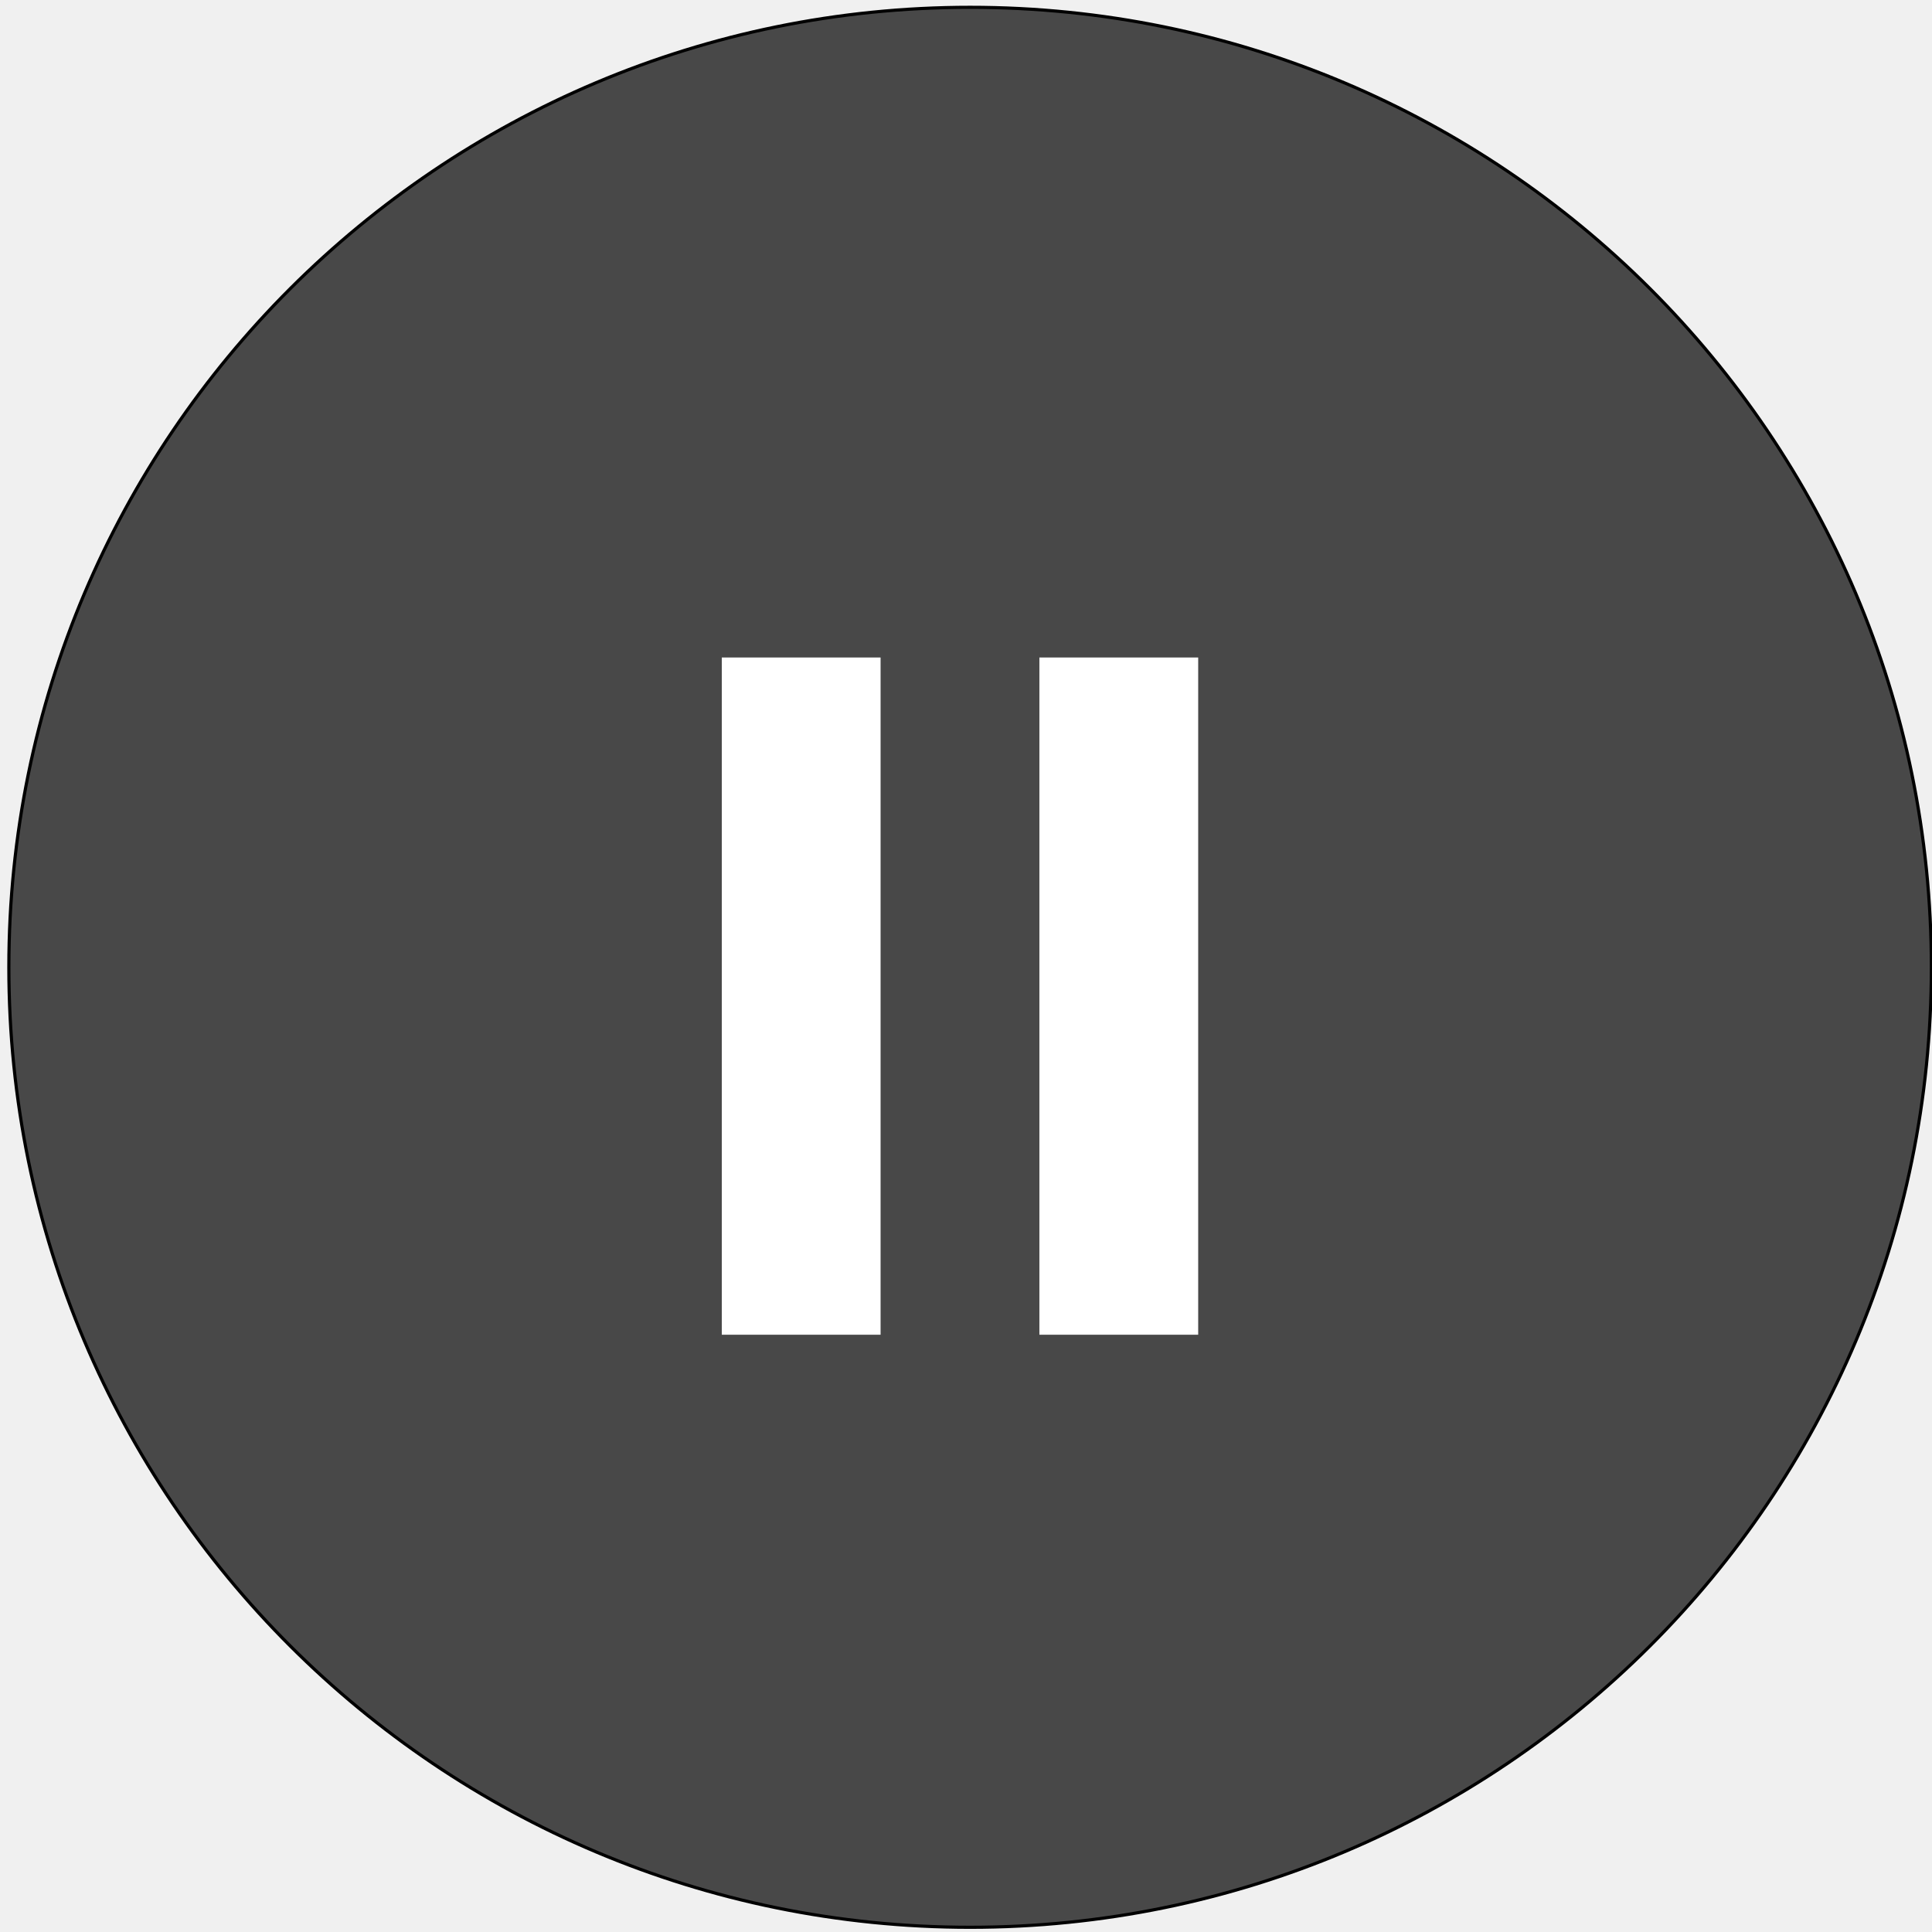
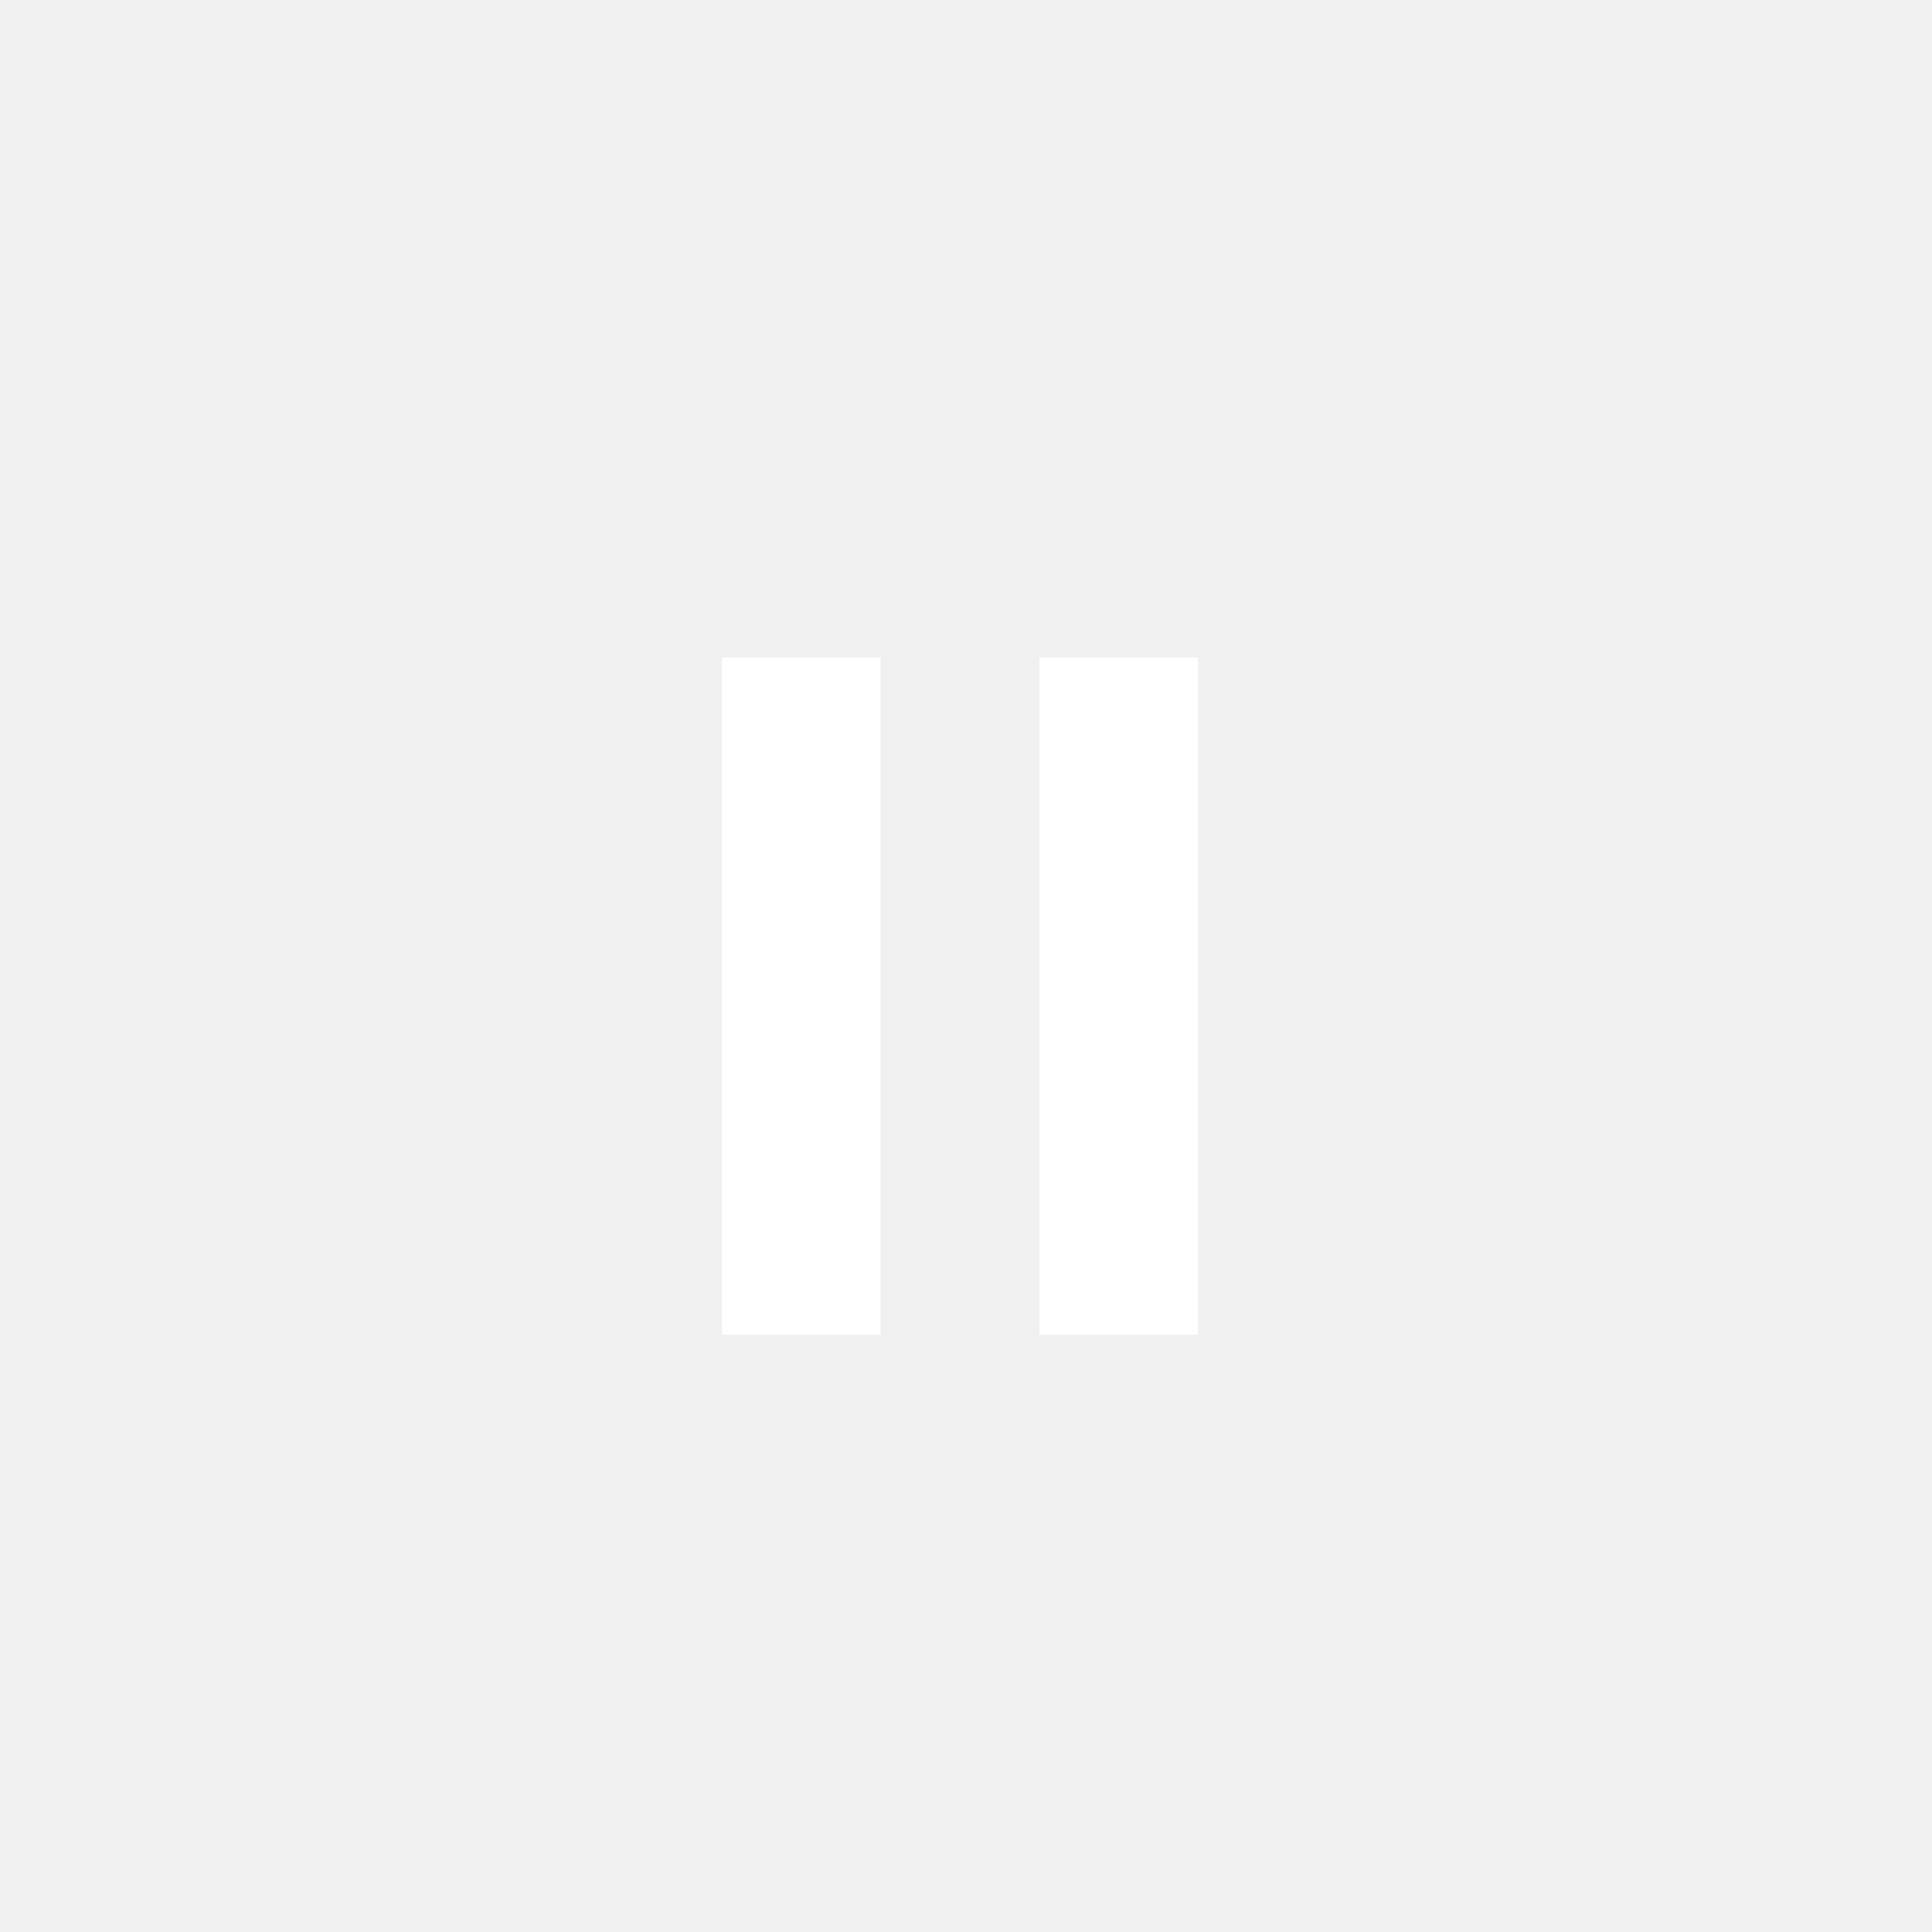
<svg xmlns="http://www.w3.org/2000/svg" viewBox="0 0 500 500">
-   <circle style="fill: rgb(0, 0, 0); stroke: rgb(0, 0, 0);" transform="matrix(0.818331, 0, 0, 0.817254, -47.46318, -37.1735)" cx="364.8" cy="351.8" r="304" fill="lightgray" fill-opacity="0.70" />
  <path d="M 186.798 170.16 L 227.895 170.16 L 227.895 345.426 L 186.798 345.426 L 186.798 170.16 Z M 268.993 170.16 L 310.091 170.16 L 310.091 345.426 L 268.993 345.426 L 268.993 170.16 Z" fill="white" />
</svg>
